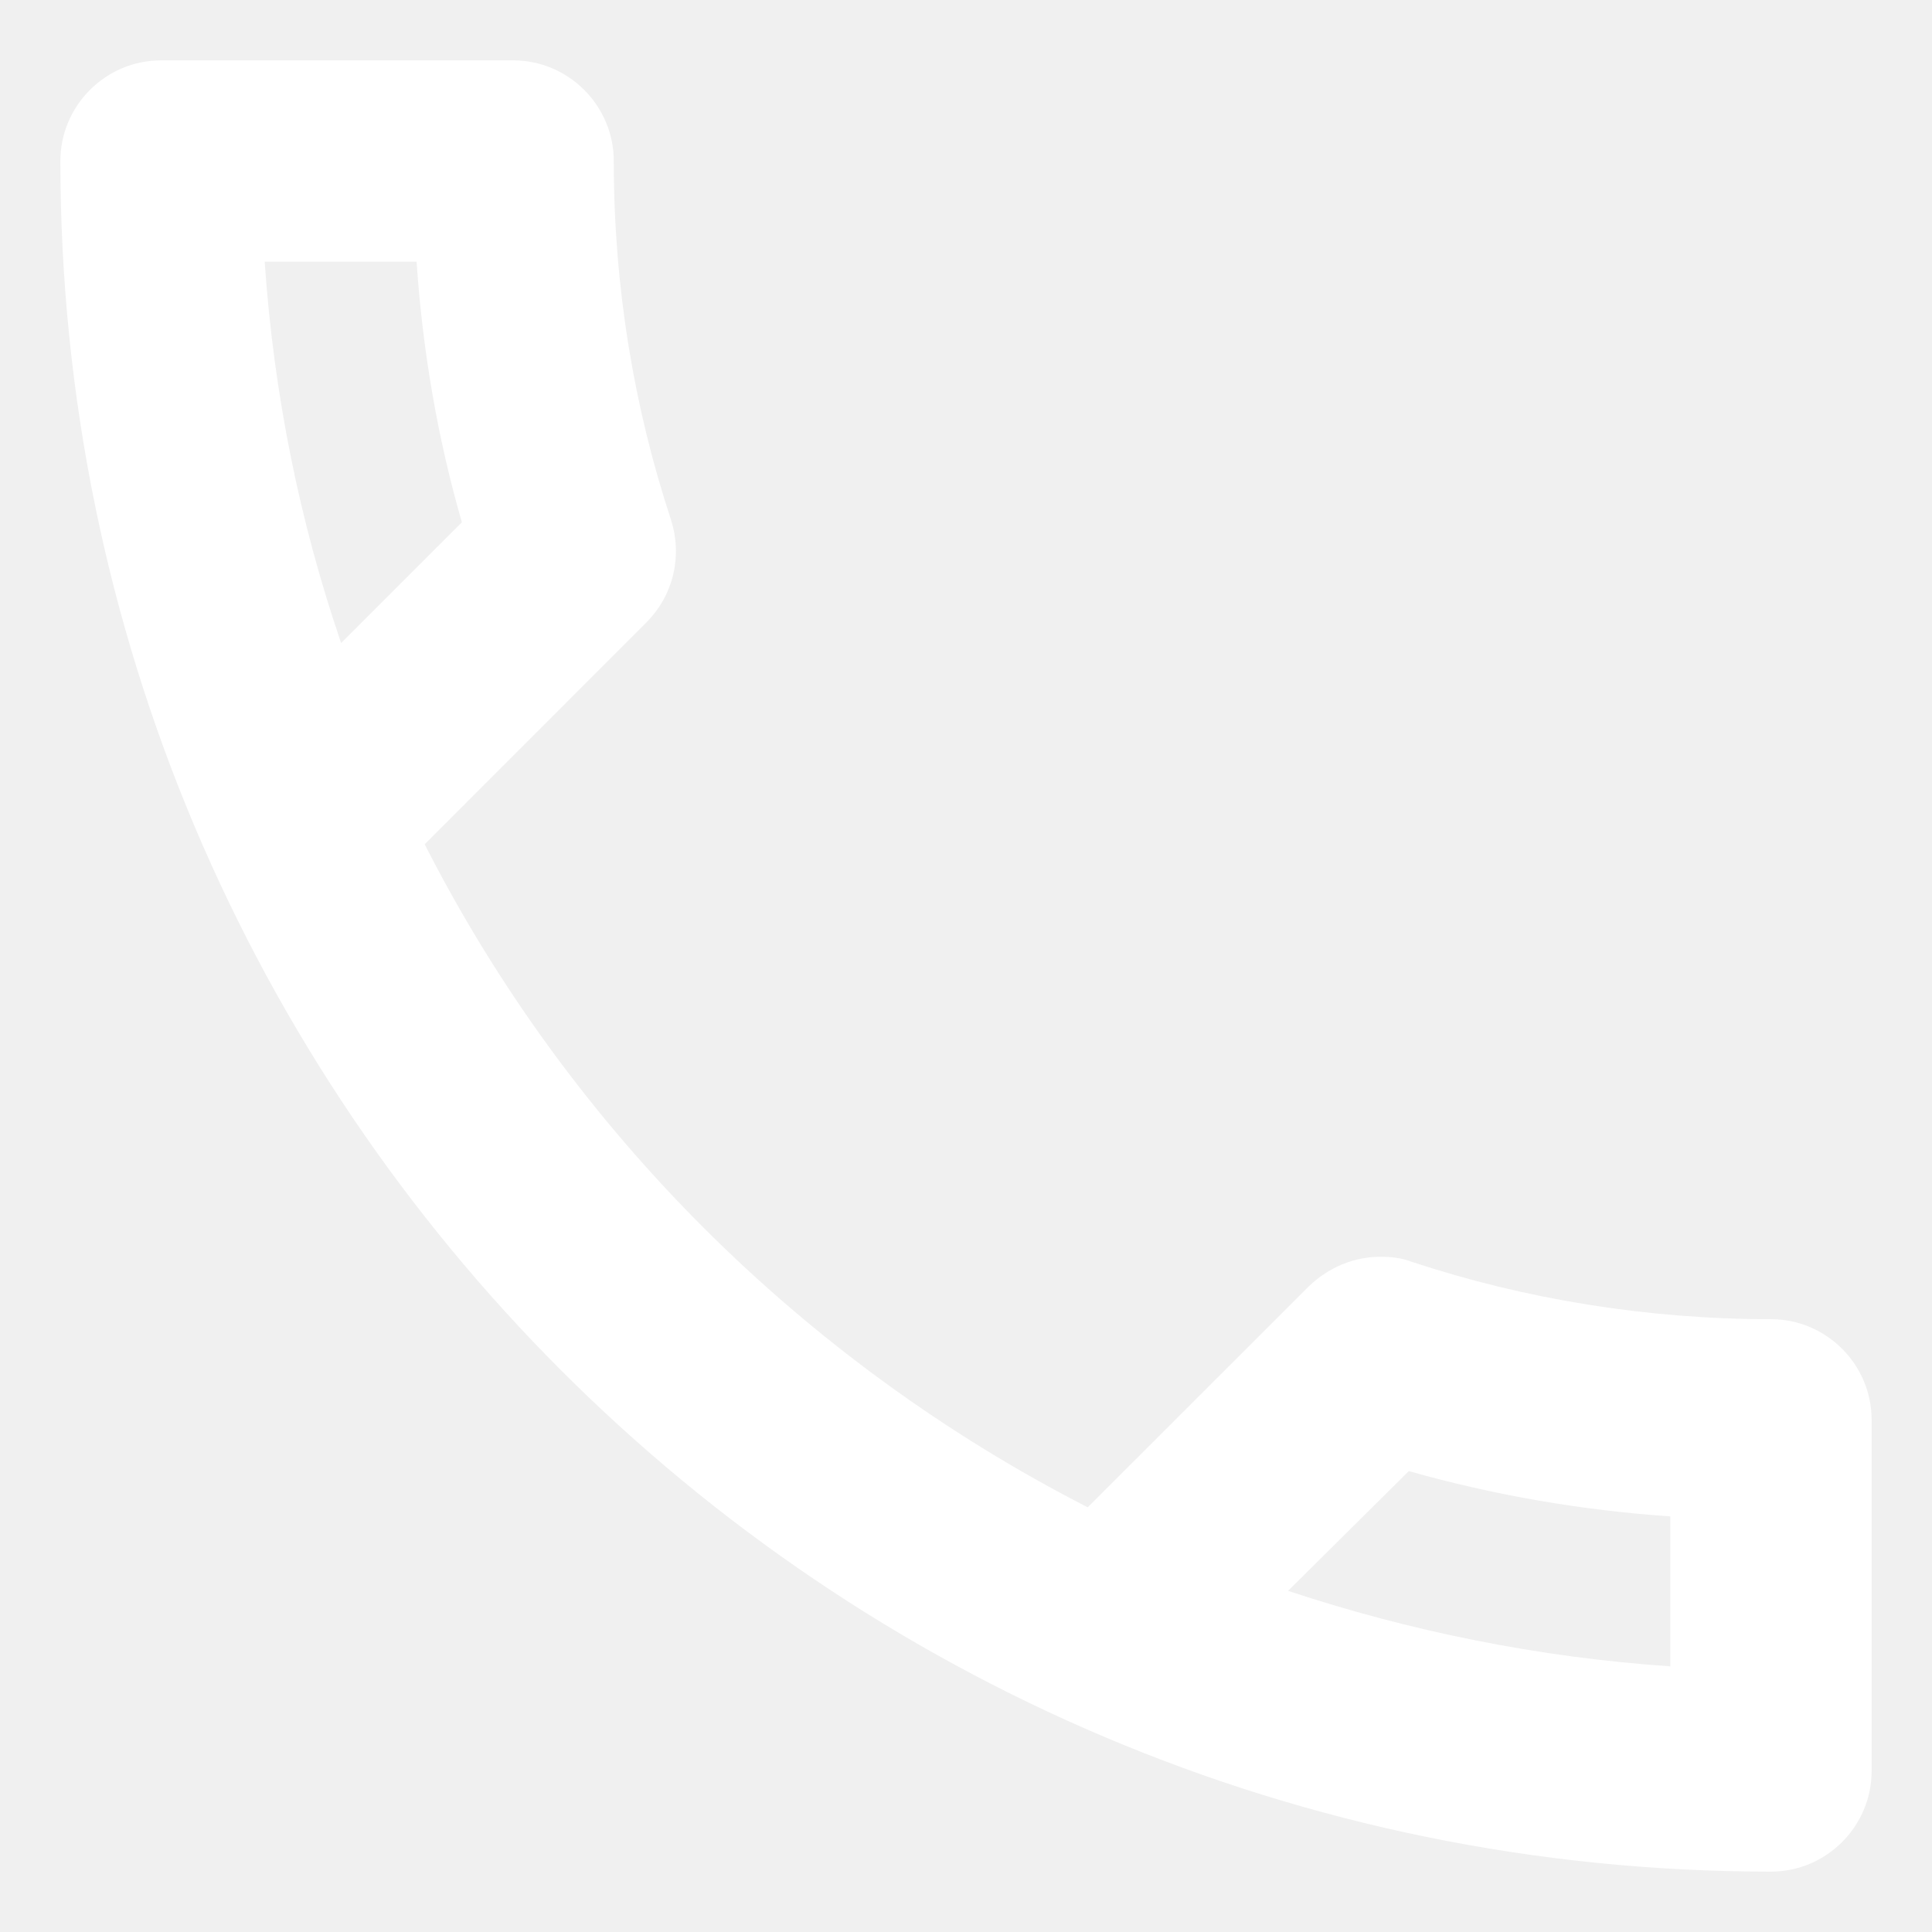
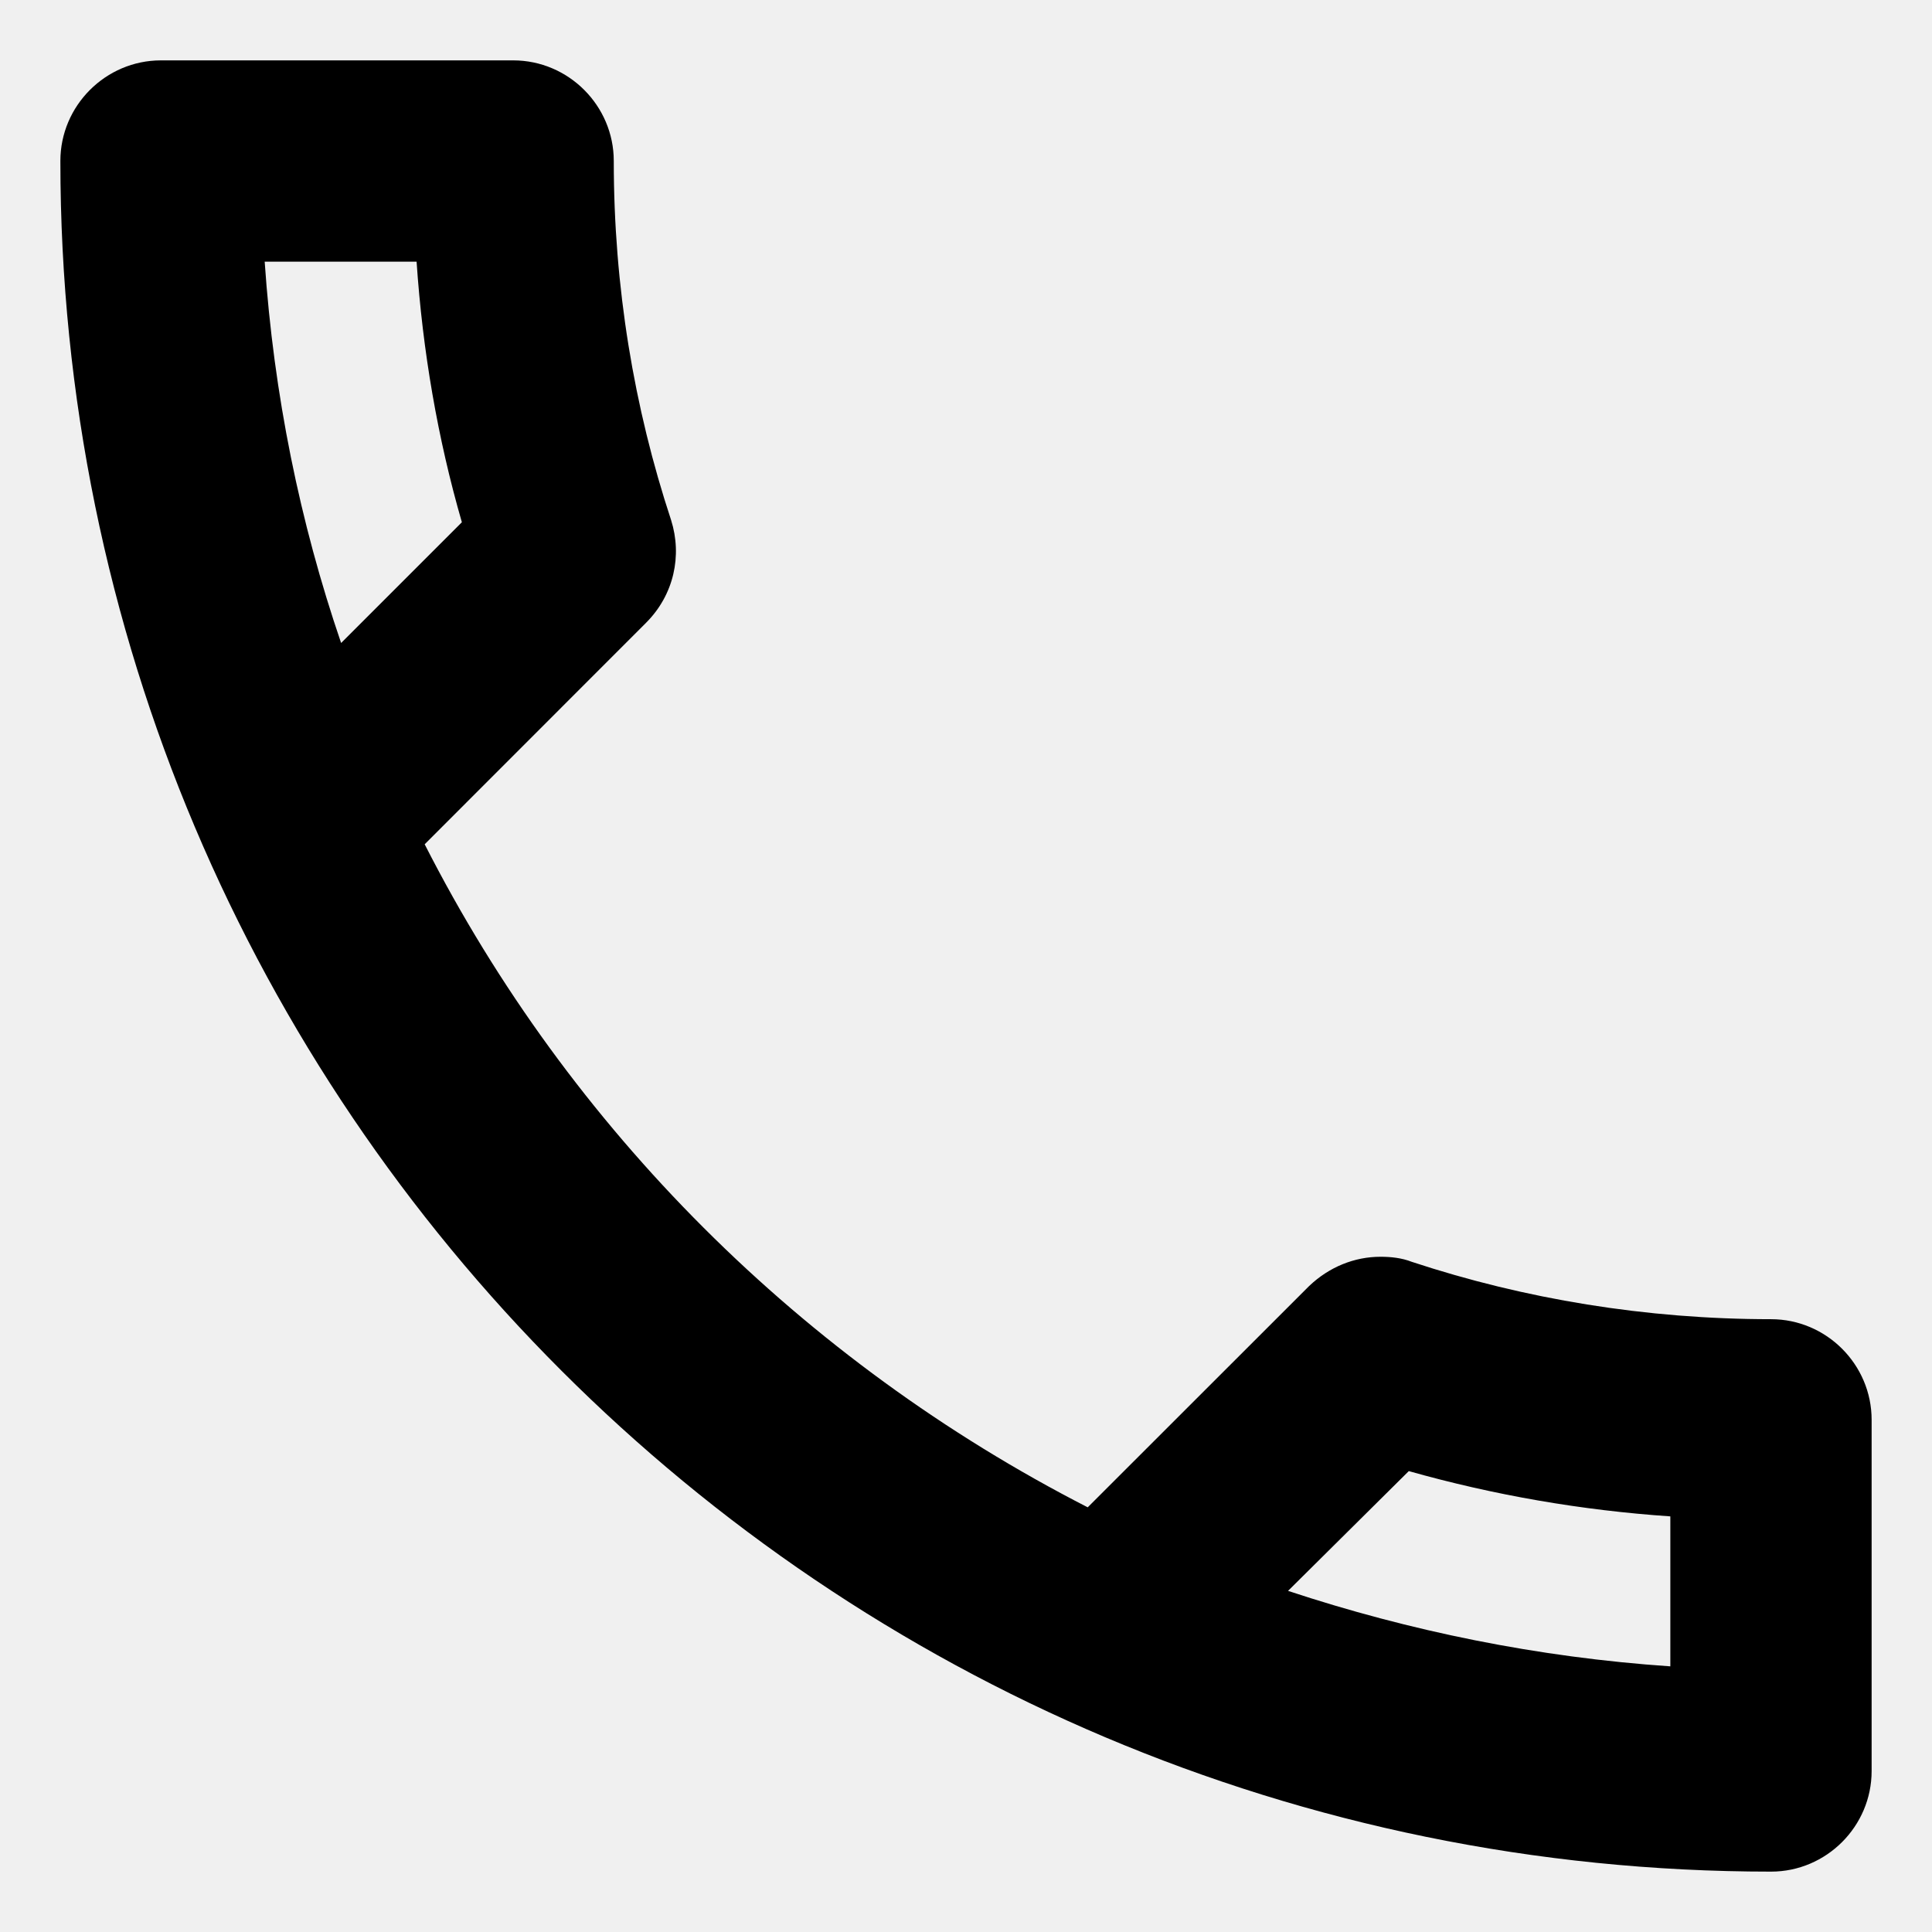
- <svg xmlns="http://www.w3.org/2000/svg" width="16" height="16" viewBox="0 0 16 16" fill="none">
-   <path d="M3.45 2.167C3.5 2.908 3.625 3.633 3.825 4.325L2.825 5.325C2.483 4.325 2.267 3.267 2.192 2.167H3.45ZM11.667 12.183C12.375 12.383 13.1 12.508 13.833 12.558V13.8C12.733 13.725 11.675 13.508 10.667 13.175L11.667 12.183ZM4.25 0.5H1.333C0.875 0.5 0.5 0.875 0.5 1.333C0.5 9.158 6.842 15.5 14.667 15.5C15.125 15.5 15.5 15.125 15.5 14.667V11.758C15.5 11.3 15.125 10.925 14.667 10.925C13.633 10.925 12.625 10.758 11.692 10.45C11.608 10.417 11.517 10.408 11.433 10.408C11.217 10.408 11.008 10.492 10.842 10.65L9.008 12.483C6.65 11.275 4.717 9.35 3.517 6.992L5.35 5.158C5.583 4.925 5.65 4.6 5.558 4.308C5.25 3.375 5.083 2.375 5.083 1.333C5.083 0.875 4.708 0.5 4.25 0.5Z" fill="white" />
+ <svg xmlns="http://www.w3.org/2000/svg" width="16" height="16" viewBox="0 0 16 16" fill="currentcolor">
+   <path d="M3.45 2.167C3.5 2.908 3.625 3.633 3.825 4.325L2.825 5.325C2.483 4.325 2.267 3.267 2.192 2.167H3.45ZM11.667 12.183C12.375 12.383 13.1 12.508 13.833 12.558V13.8C12.733 13.725 11.675 13.508 10.667 13.175L11.667 12.183ZM4.25 0.5H1.333C0.875 0.5 0.5 0.875 0.5 1.333C0.5 9.158 6.842 15.5 14.667 15.5C15.125 15.5 15.5 15.125 15.5 14.667V11.758C15.5 11.3 15.125 10.925 14.667 10.925C13.633 10.925 12.625 10.758 11.692 10.45C11.608 10.417 11.517 10.408 11.433 10.408C11.217 10.408 11.008 10.492 10.842 10.65L9.008 12.483C6.65 11.275 4.717 9.35 3.517 6.992L5.35 5.158C5.583 4.925 5.65 4.6 5.558 4.308C5.25 3.375 5.083 2.375 5.083 1.333C5.083 0.875 4.708 0.5 4.25 0.5Z" fill="currentColor" />
</svg>
